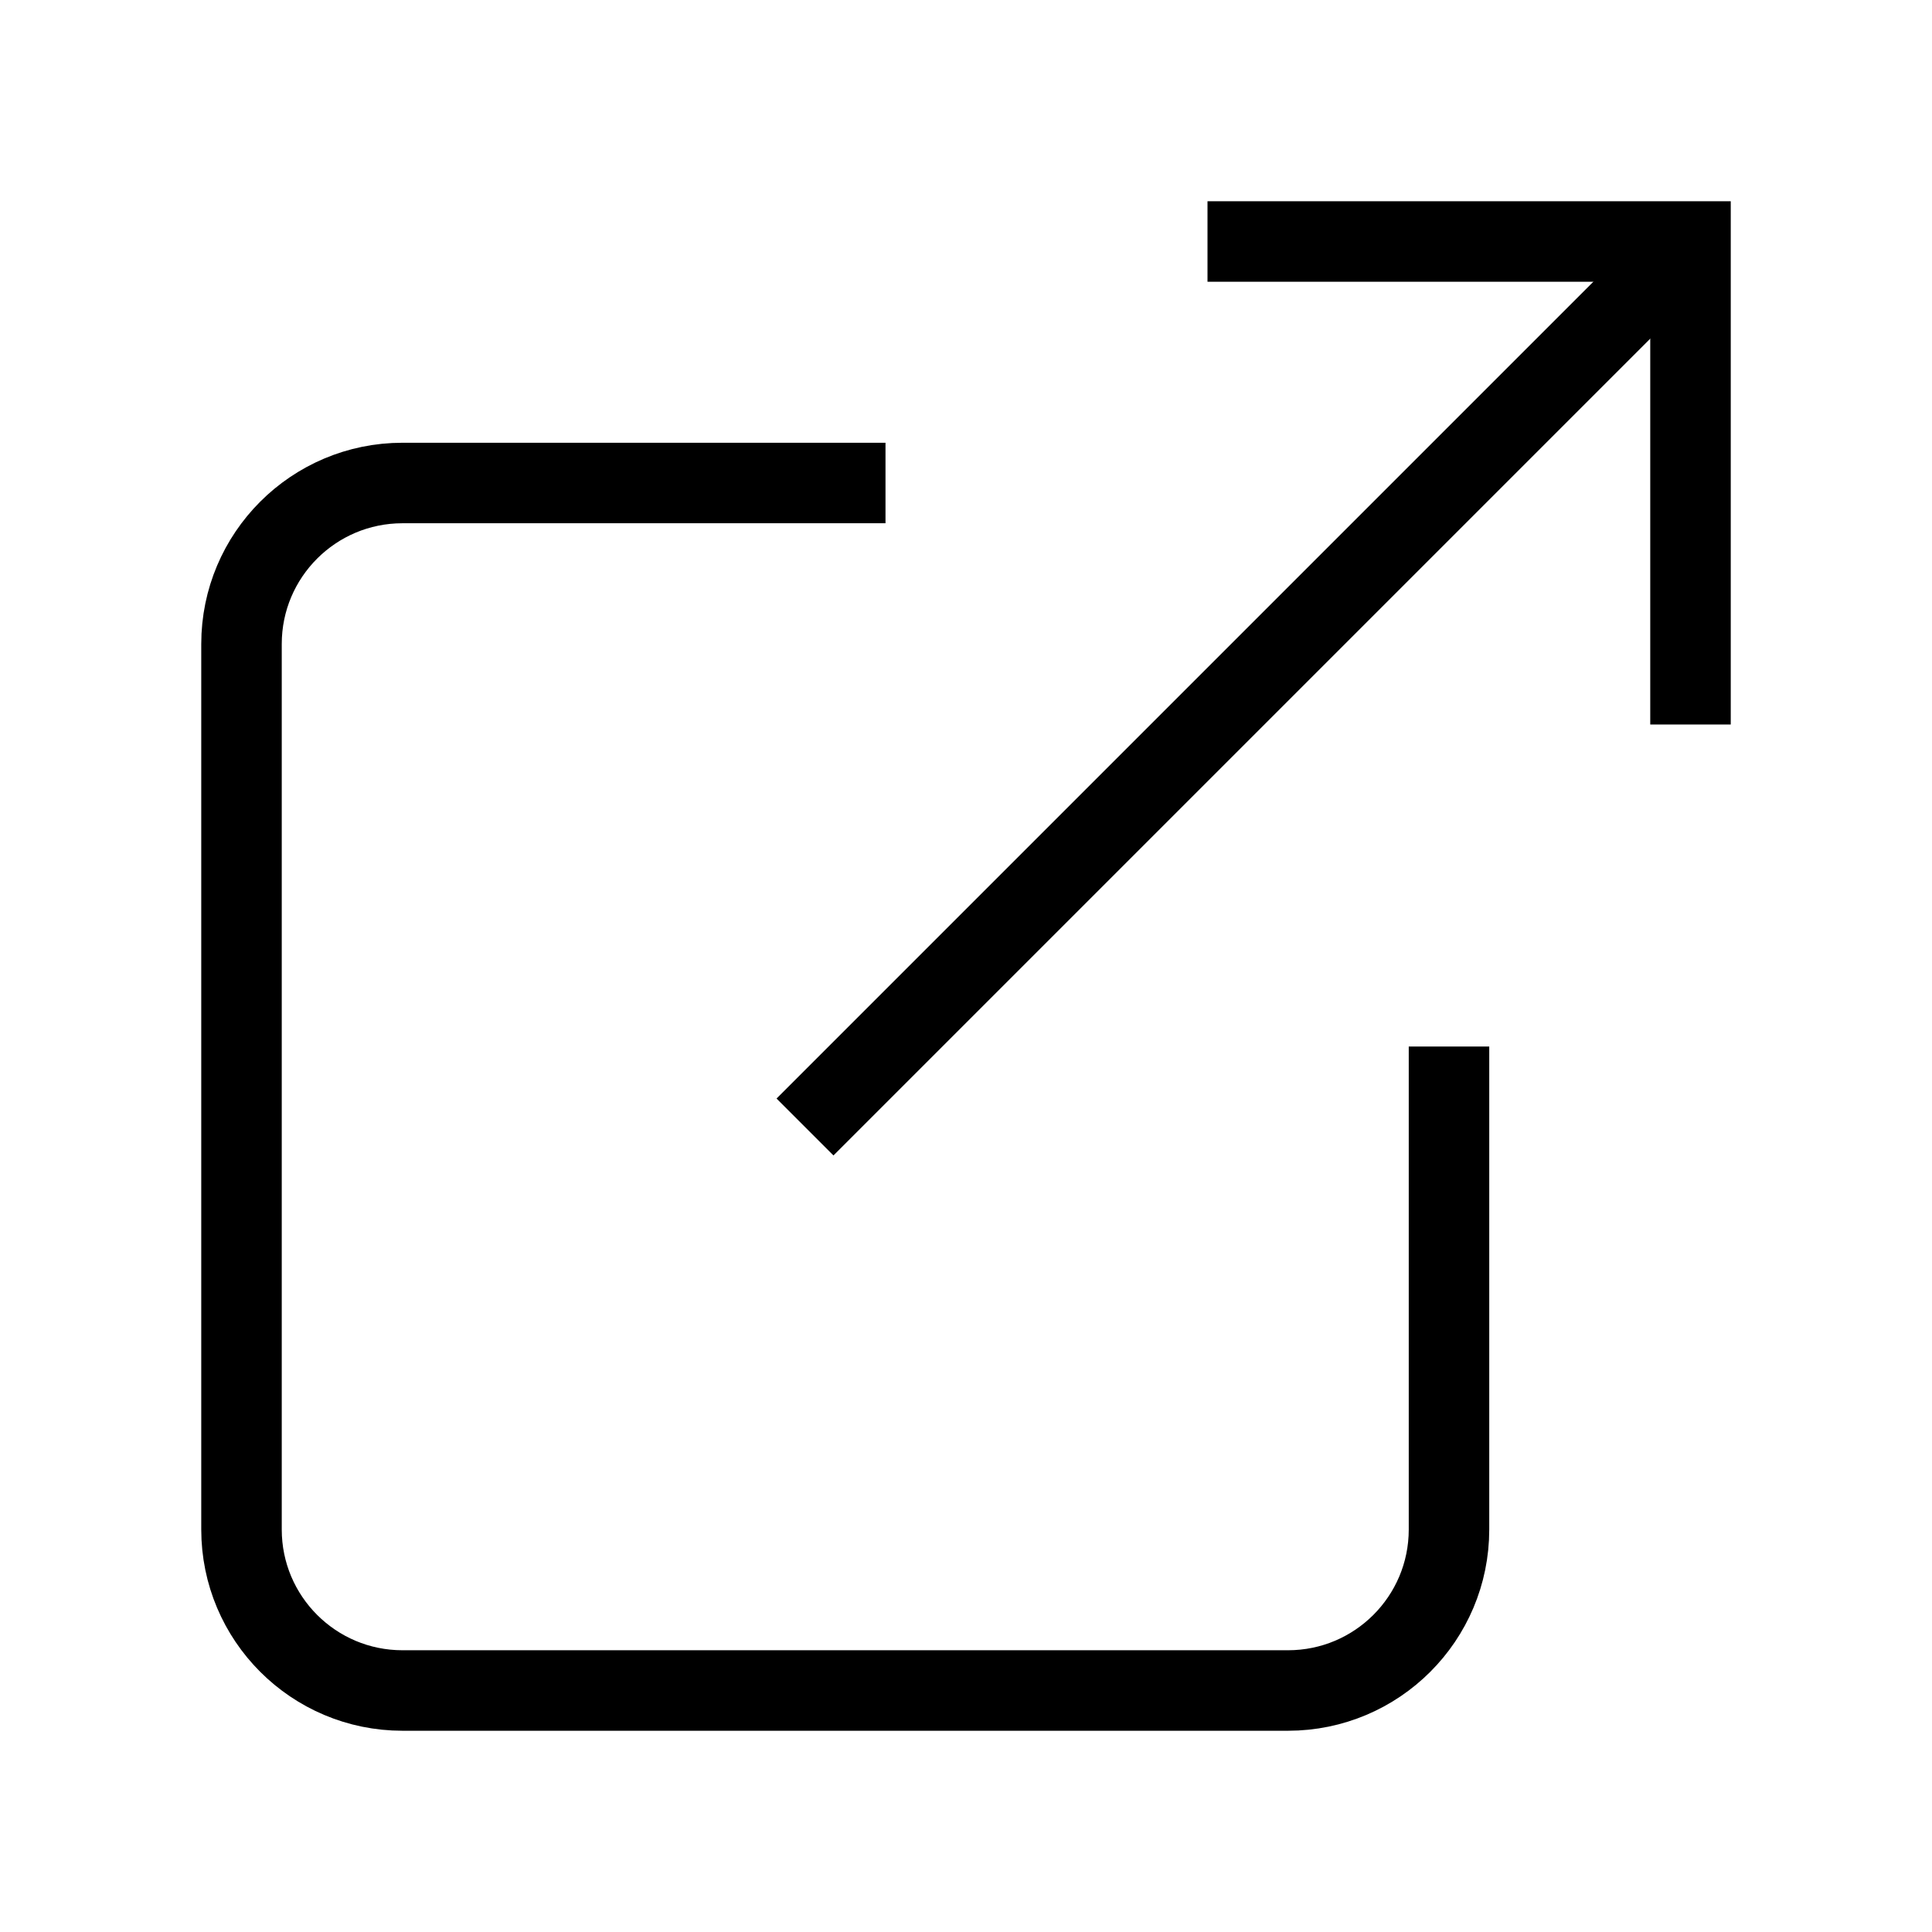
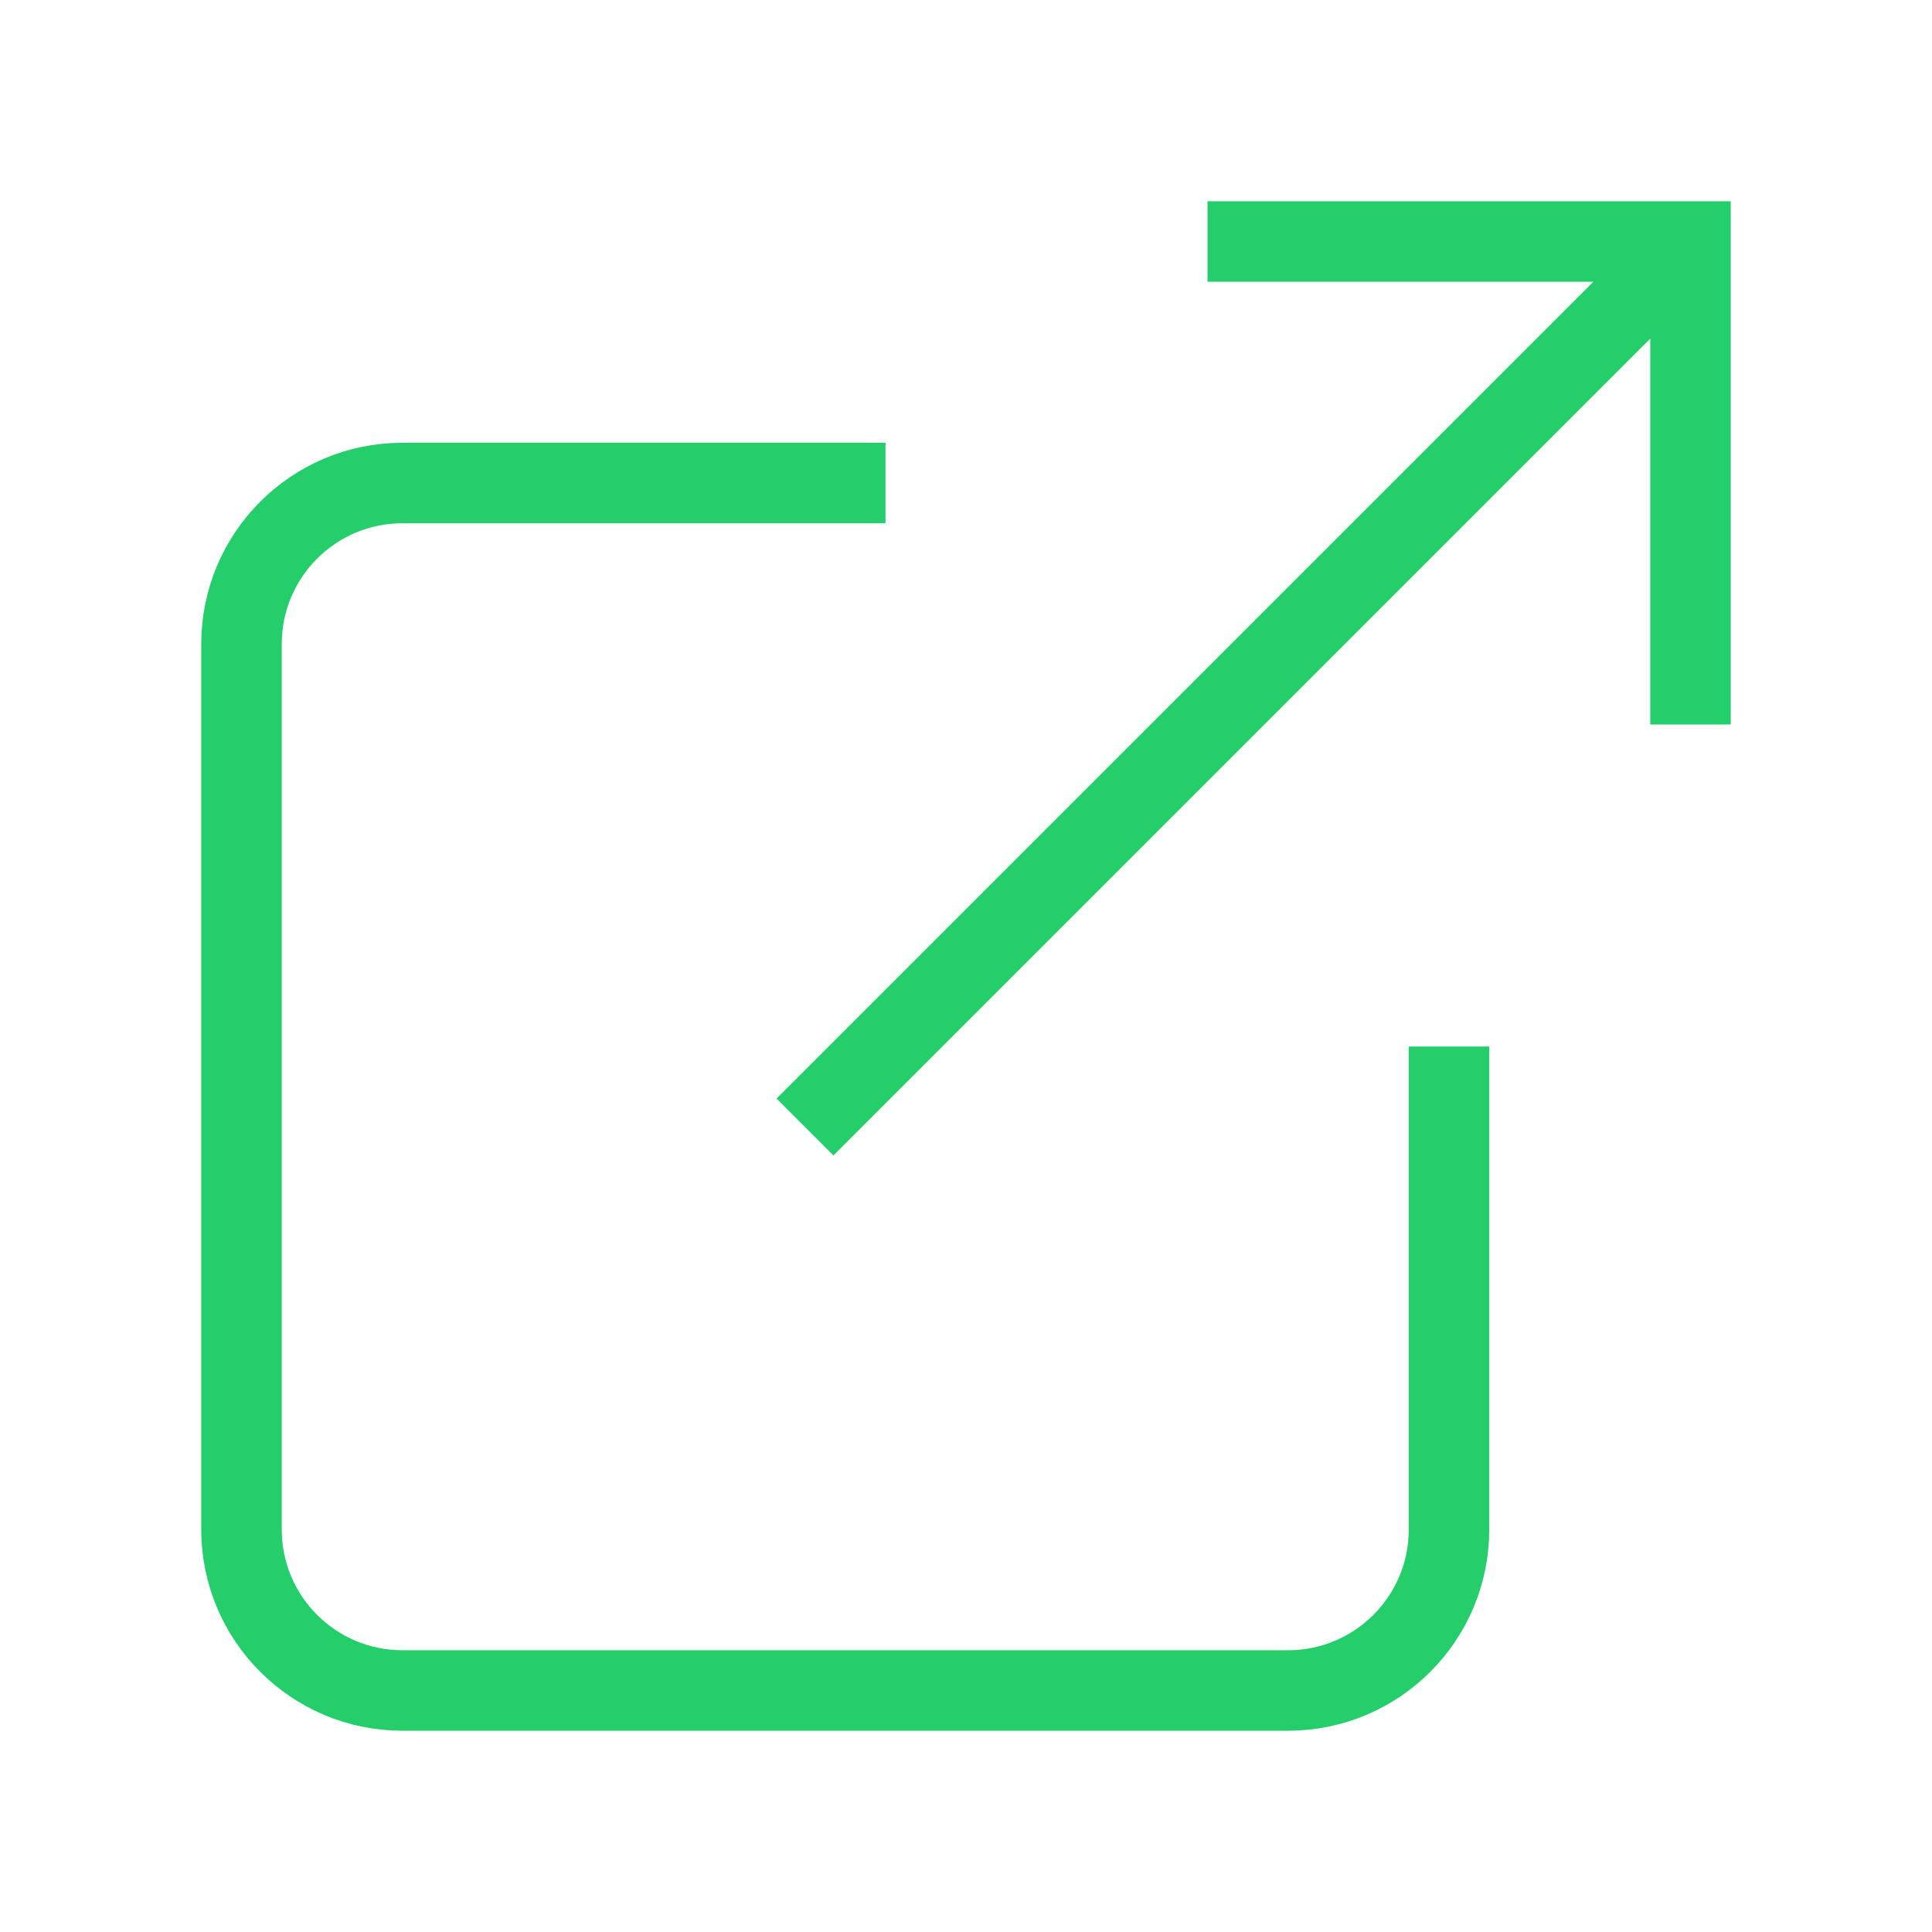
- <svg xmlns="http://www.w3.org/2000/svg" viewBox="0 0 24 24" fill="none" stroke="currentColor" strokeWidth="2" strokeLinecap="round" strokeLinejoin="round" class="feather feather-external-link">
+ <svg xmlns="http://www.w3.org/2000/svg" viewBox="0 0 24 24" fill="none" stroke="#23ce6b" strokeWidth="2" strokeLinecap="round" strokeLinejoin="round" class="feather feather-external-link">
  <path d="M18 13v6a2 2 0 0 1-2 2H5a2 2 0 0 1-2-2V8a2 2 0 0 1 2-2h6" />
  <polyline points="15 3 21 3 21 9" />
  <line x1="10" y1="14" x2="21" y2="3" />
</svg>
